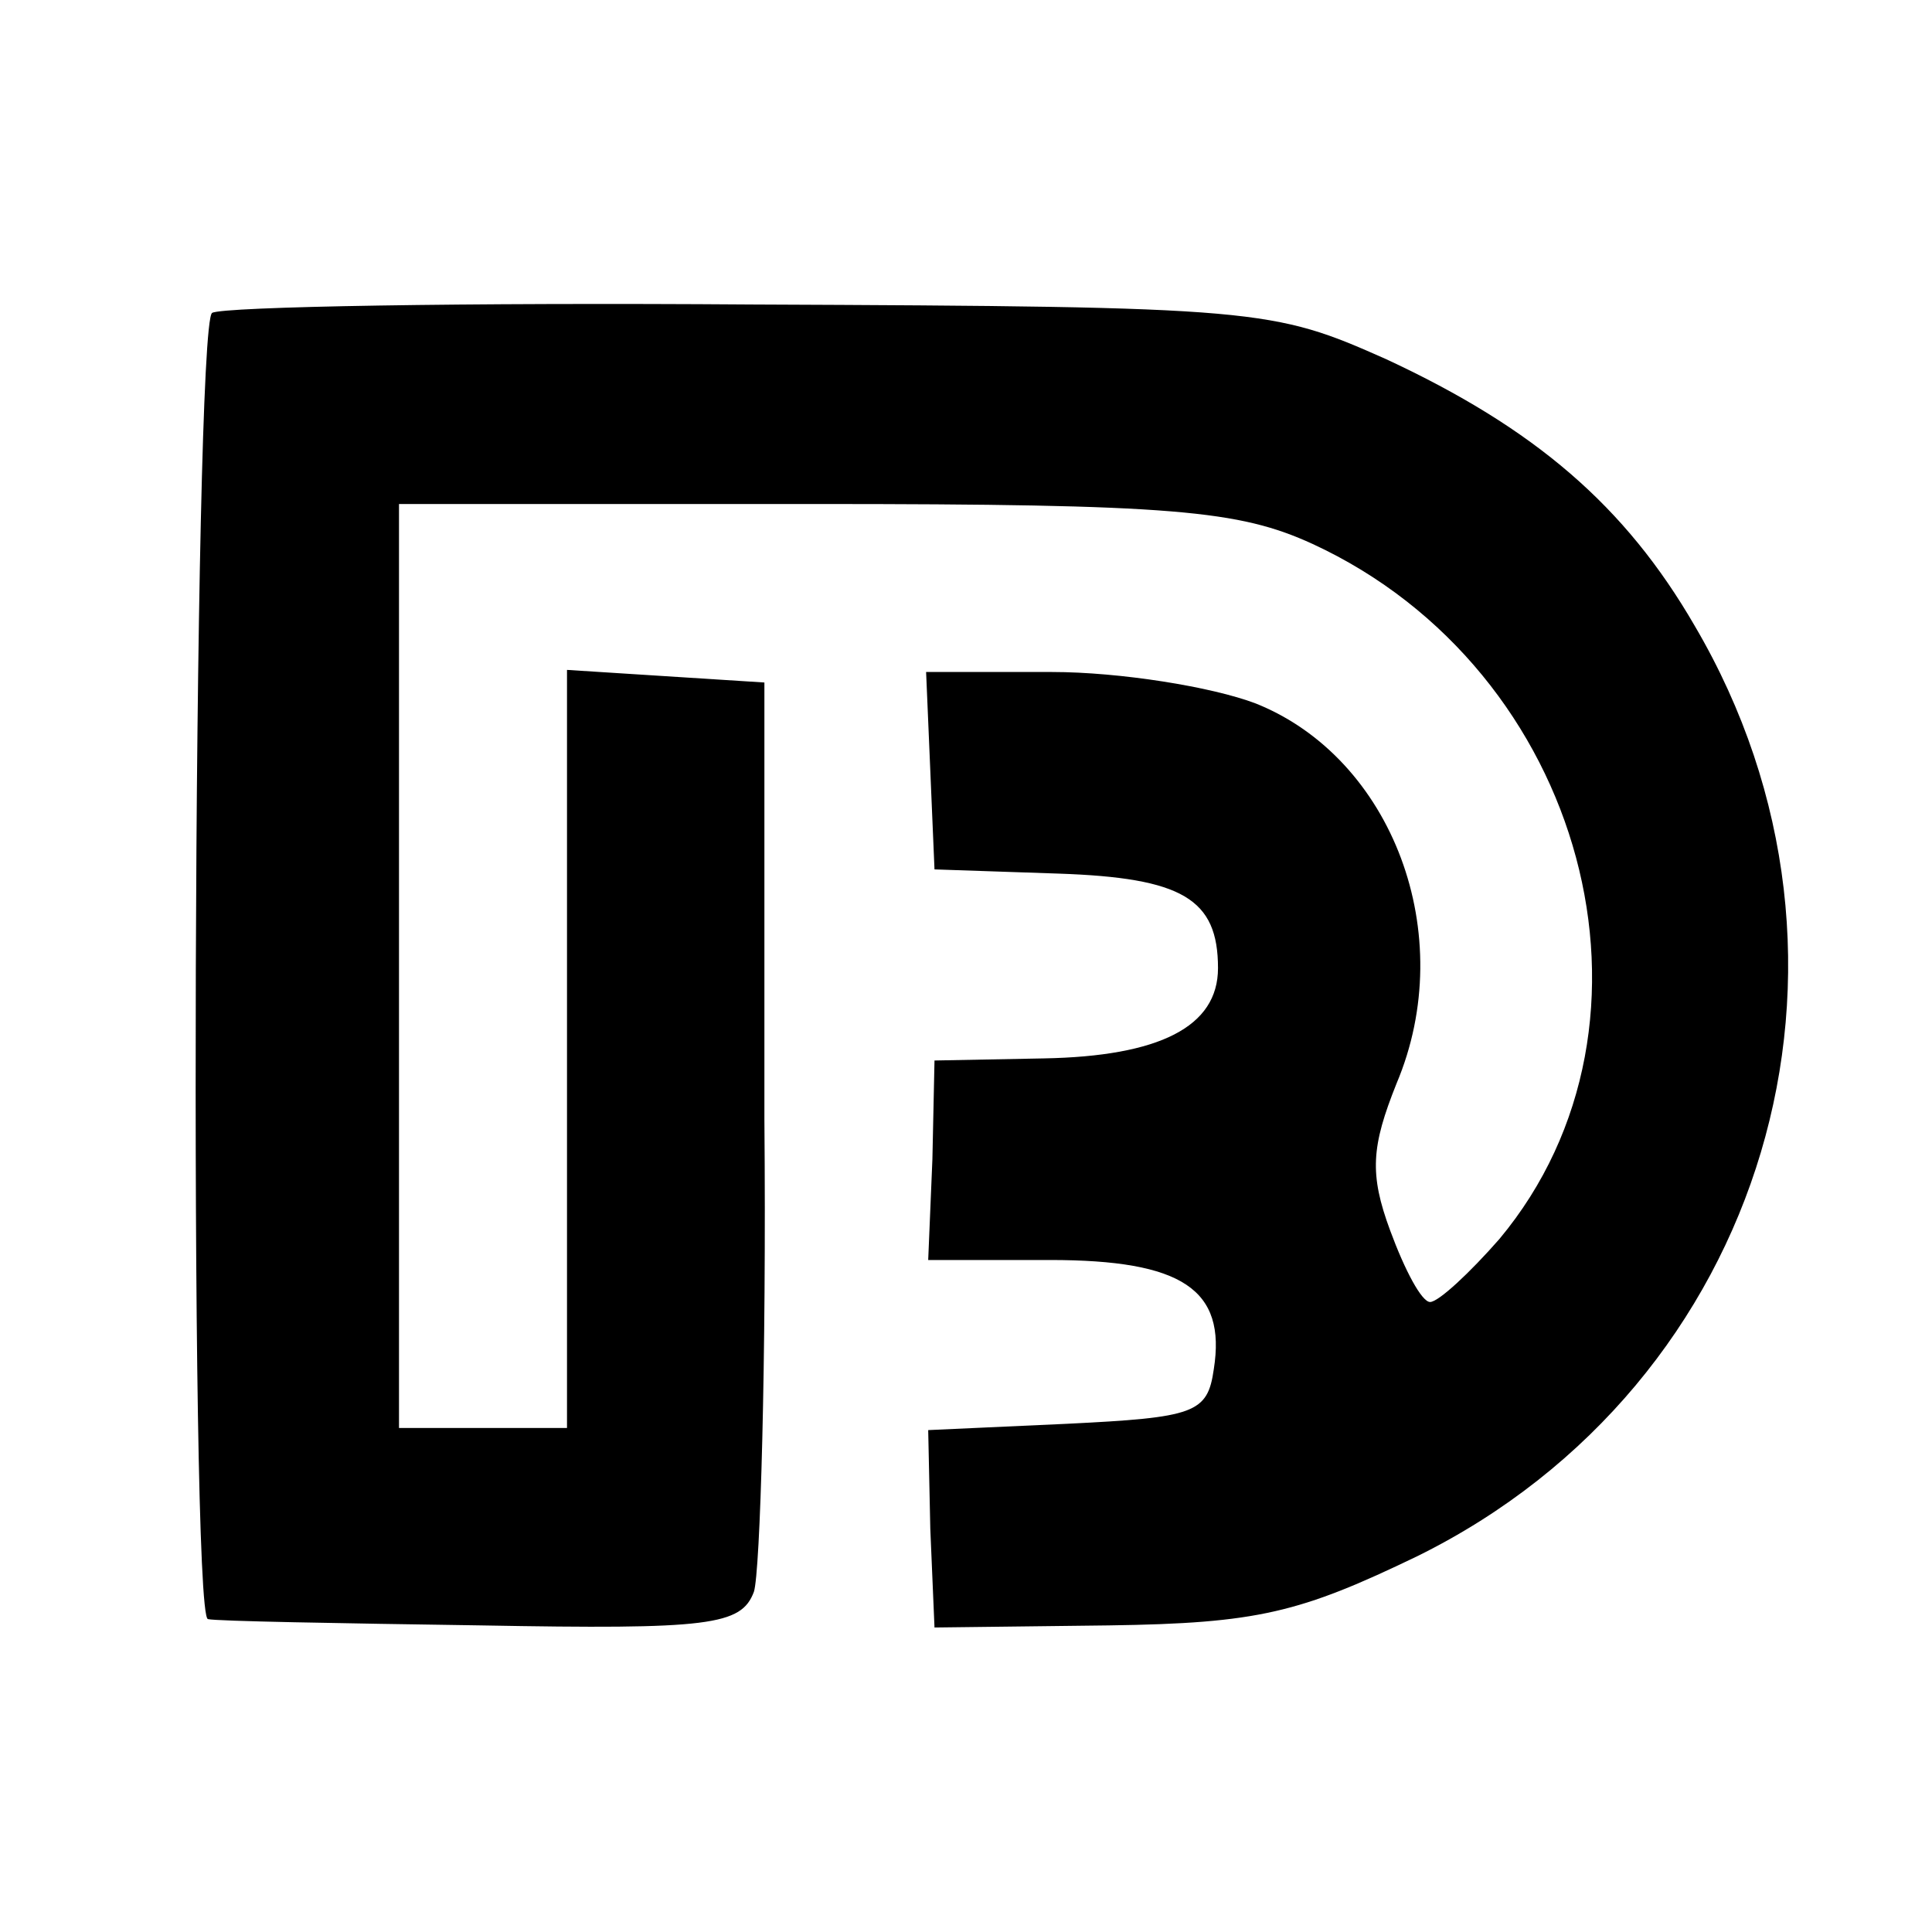
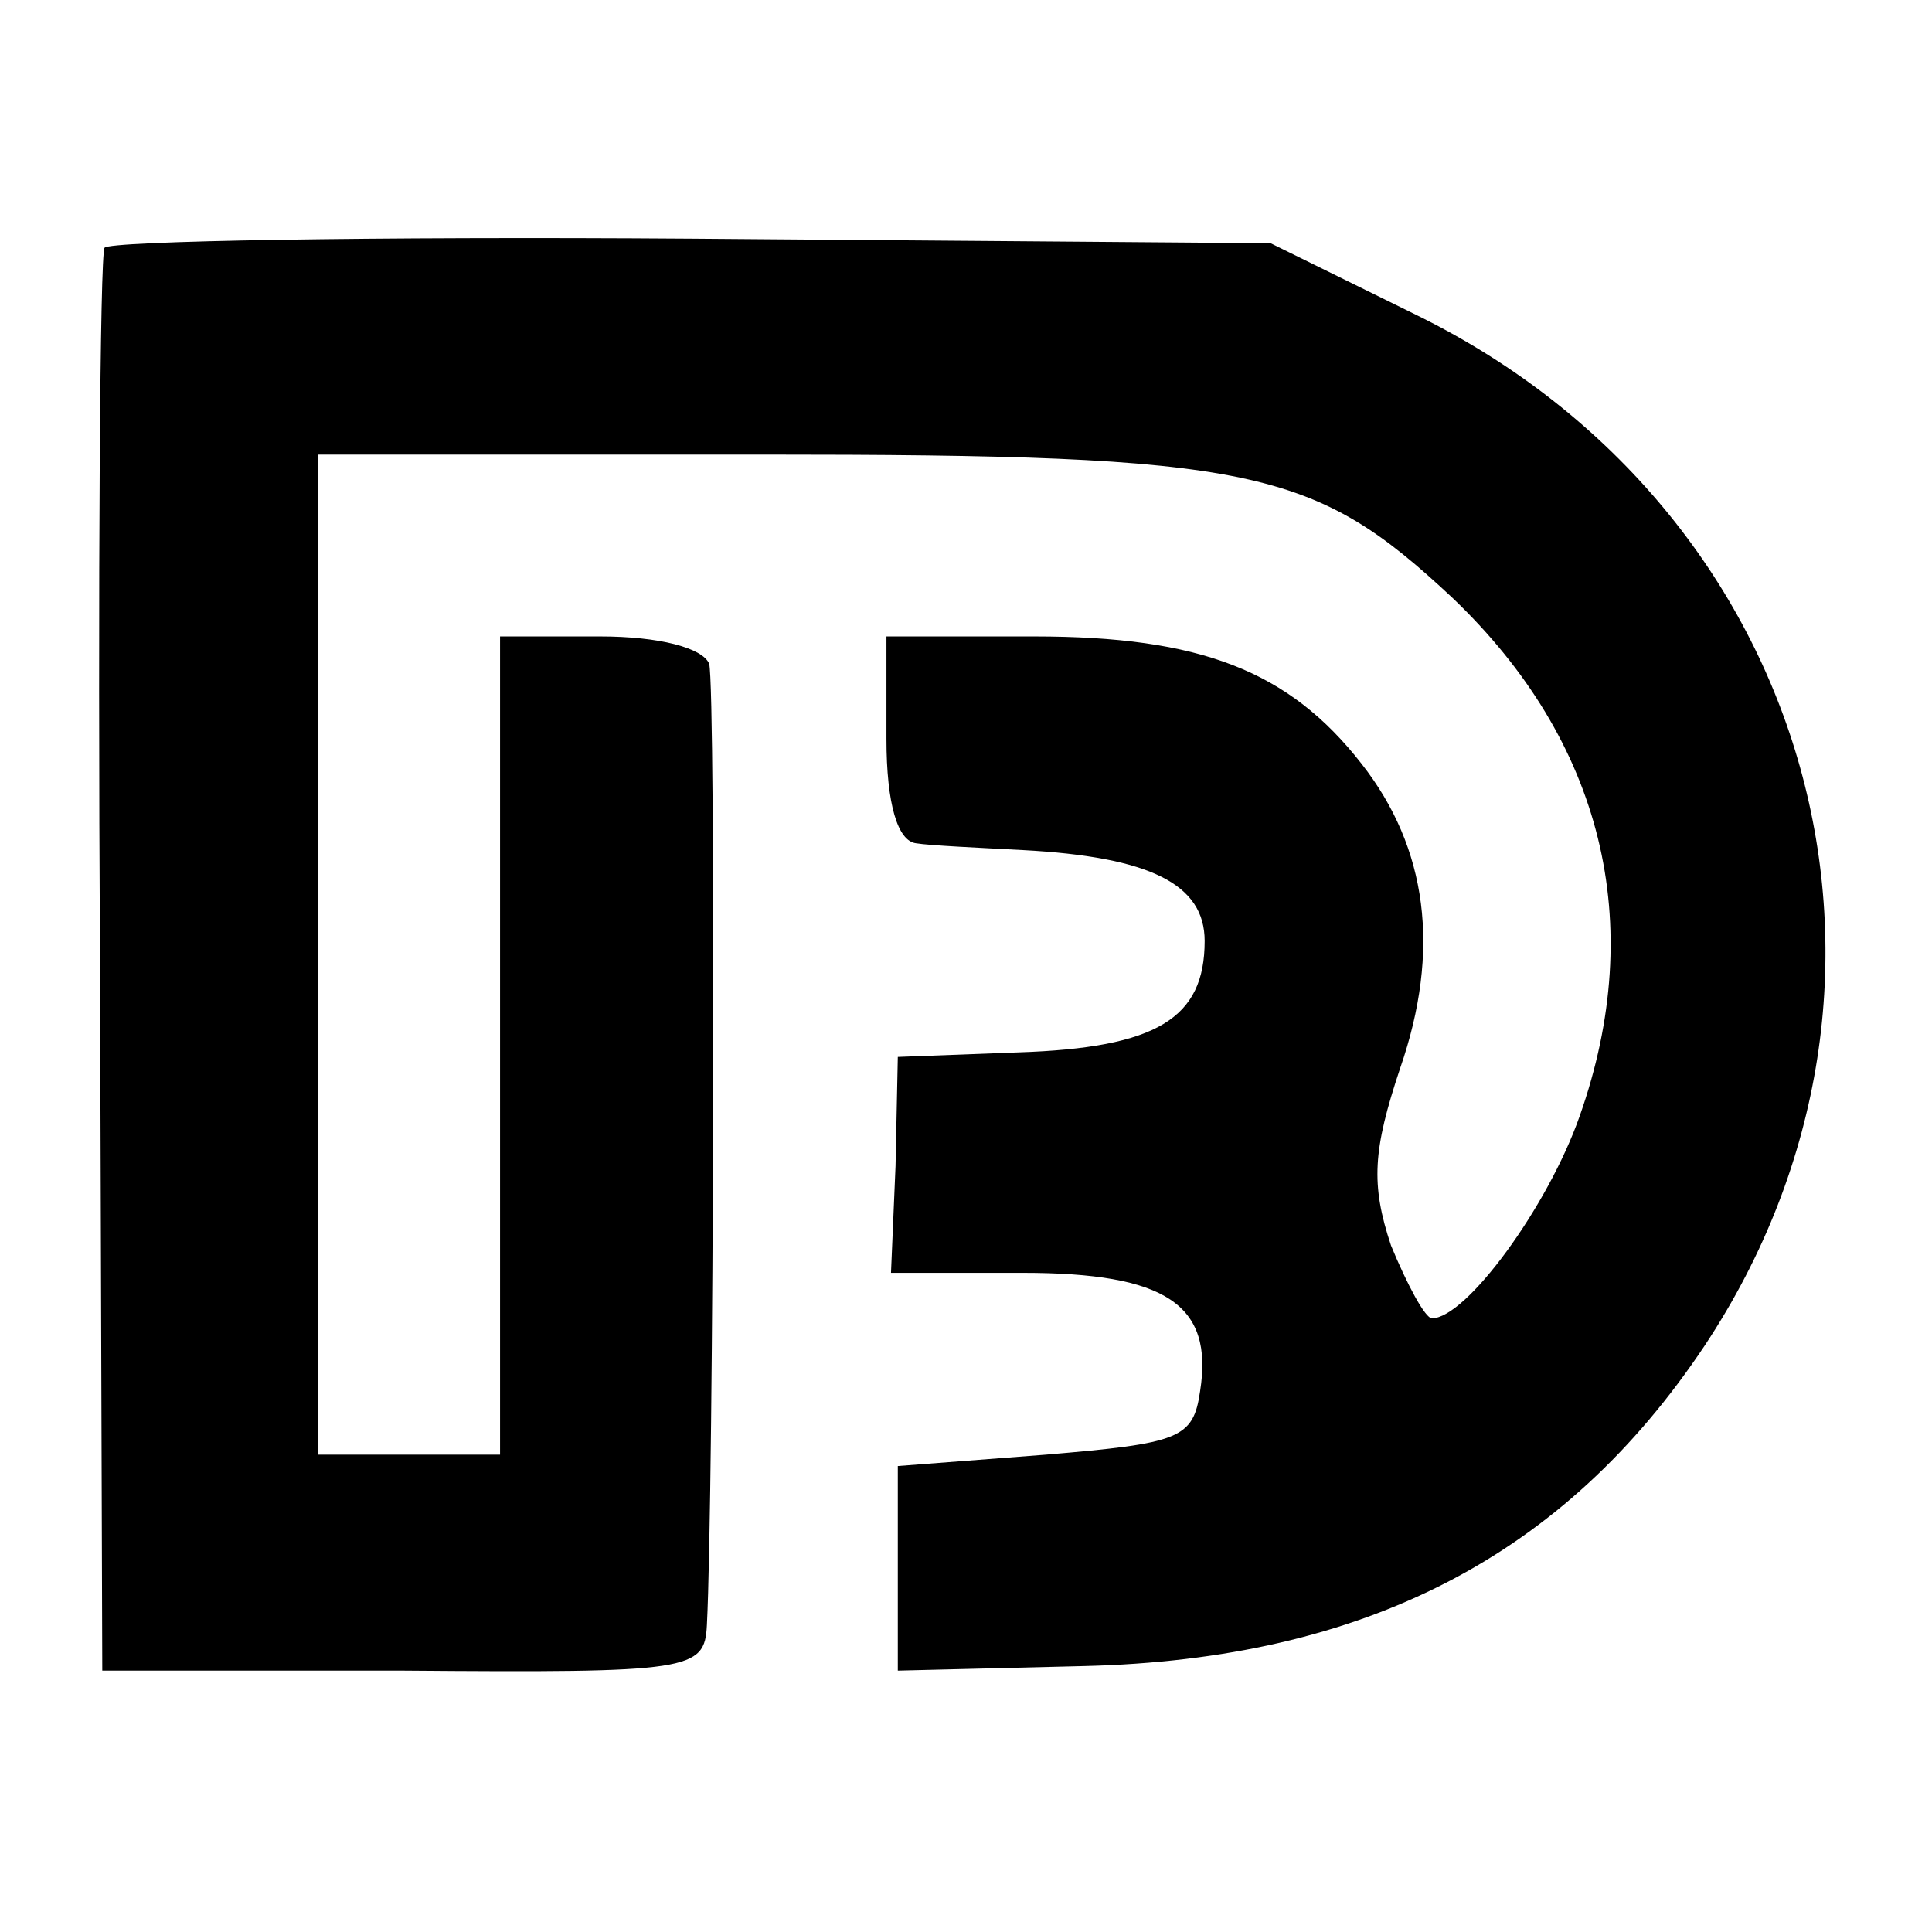
- <svg xmlns="http://www.w3.org/2000/svg" version="1.0" width="92pt" height="92pt" viewBox="0 0 92 92" preserveAspectRatio="xMidYMid meet">
-   <g transform="translate(0,92) scale(0.1,-0.1)" fill="#000000" stroke="none">
-     <path d="M101 771 c-9 -6 -11 -620 -2 -622 4 -1 62 -2 130 -3 109 -2 124 0 130 16 3 9 6 110 5 225 l0 208 -47 3 -47 3 0 -180 0 -181 -40 0 -40 0 0 220 0 220 198 0 c171 0 202 -3 237 -19 130 -60 175 -228 89 -331 -14 -16 -29 -30 -33 -30 -4 0 -12 15 -19 34 -10 27 -9 40 3 70 30 71 -2 155 -67 181 -21 8 -65 15 -97 15 l-60 0 2 -47 2 -47 59 -2 c59 -2 76 -12 76 -45 0 -28 -28 -42 -83 -43 l-52 -1 -1 -47 -2 -48 58 0 c63 0 84 -14 78 -52 -3 -21 -9 -23 -70 -26 l-66 -3 1 -47 2 -47 83 1 c71 1 91 6 147 33 166 82 226 283 132 443 -33 57 -76 94 -147 127 -54 24 -60 25 -302 26 -136 1 -252 -1 -257 -4z" />
+ <svg xmlns="http://www.w3.org/2000/svg" version="1.0" width="85pt" height="85pt" viewBox="0 0 85 85" preserveAspectRatio="xMidYMid meet">
+   <g transform="translate(0,85) scale(0.1,-0.1)" fill="#000000" stroke="none">
+     <path d="M46 741 c-2 -3 -3 -145 -2 -316 l1 -310 133 0 c126 -1 132 0 133 20 3 58 4 412 1 423 -3 7 -22 12 -48 12 l-44 0 0 -180 0 -180 -40 0 -40 0 0 220 0 220 195 0 c217 0 243 -6 304 -63 66 -63 86 -143 56 -228 -14 -40 -50 -89 -65 -89 -3 0 -11 15 -18 32 -9 27 -8 42 4 78 18 52 12 97 -17 134 -32 41 -71 56 -144 56 l-65 0 0 -45 c0 -29 5 -45 13 -46 6 -1 28 -2 47 -3 56 -3 80 -15 80 -40 0 -34 -21 -47 -82 -49 l-53 -2 -1 -48 -2 -47 58 0 c63 0 84 -14 78 -52 -3 -21 -9 -23 -68 -28 l-65 -5 0 -45 0 -45 82 2 c123 3 211 48 273 141 106 160 48 367 -126 453 l-65 32 -255 2 c-140 1 -256 -1 -258 -4z" />
  </g>
</svg>
